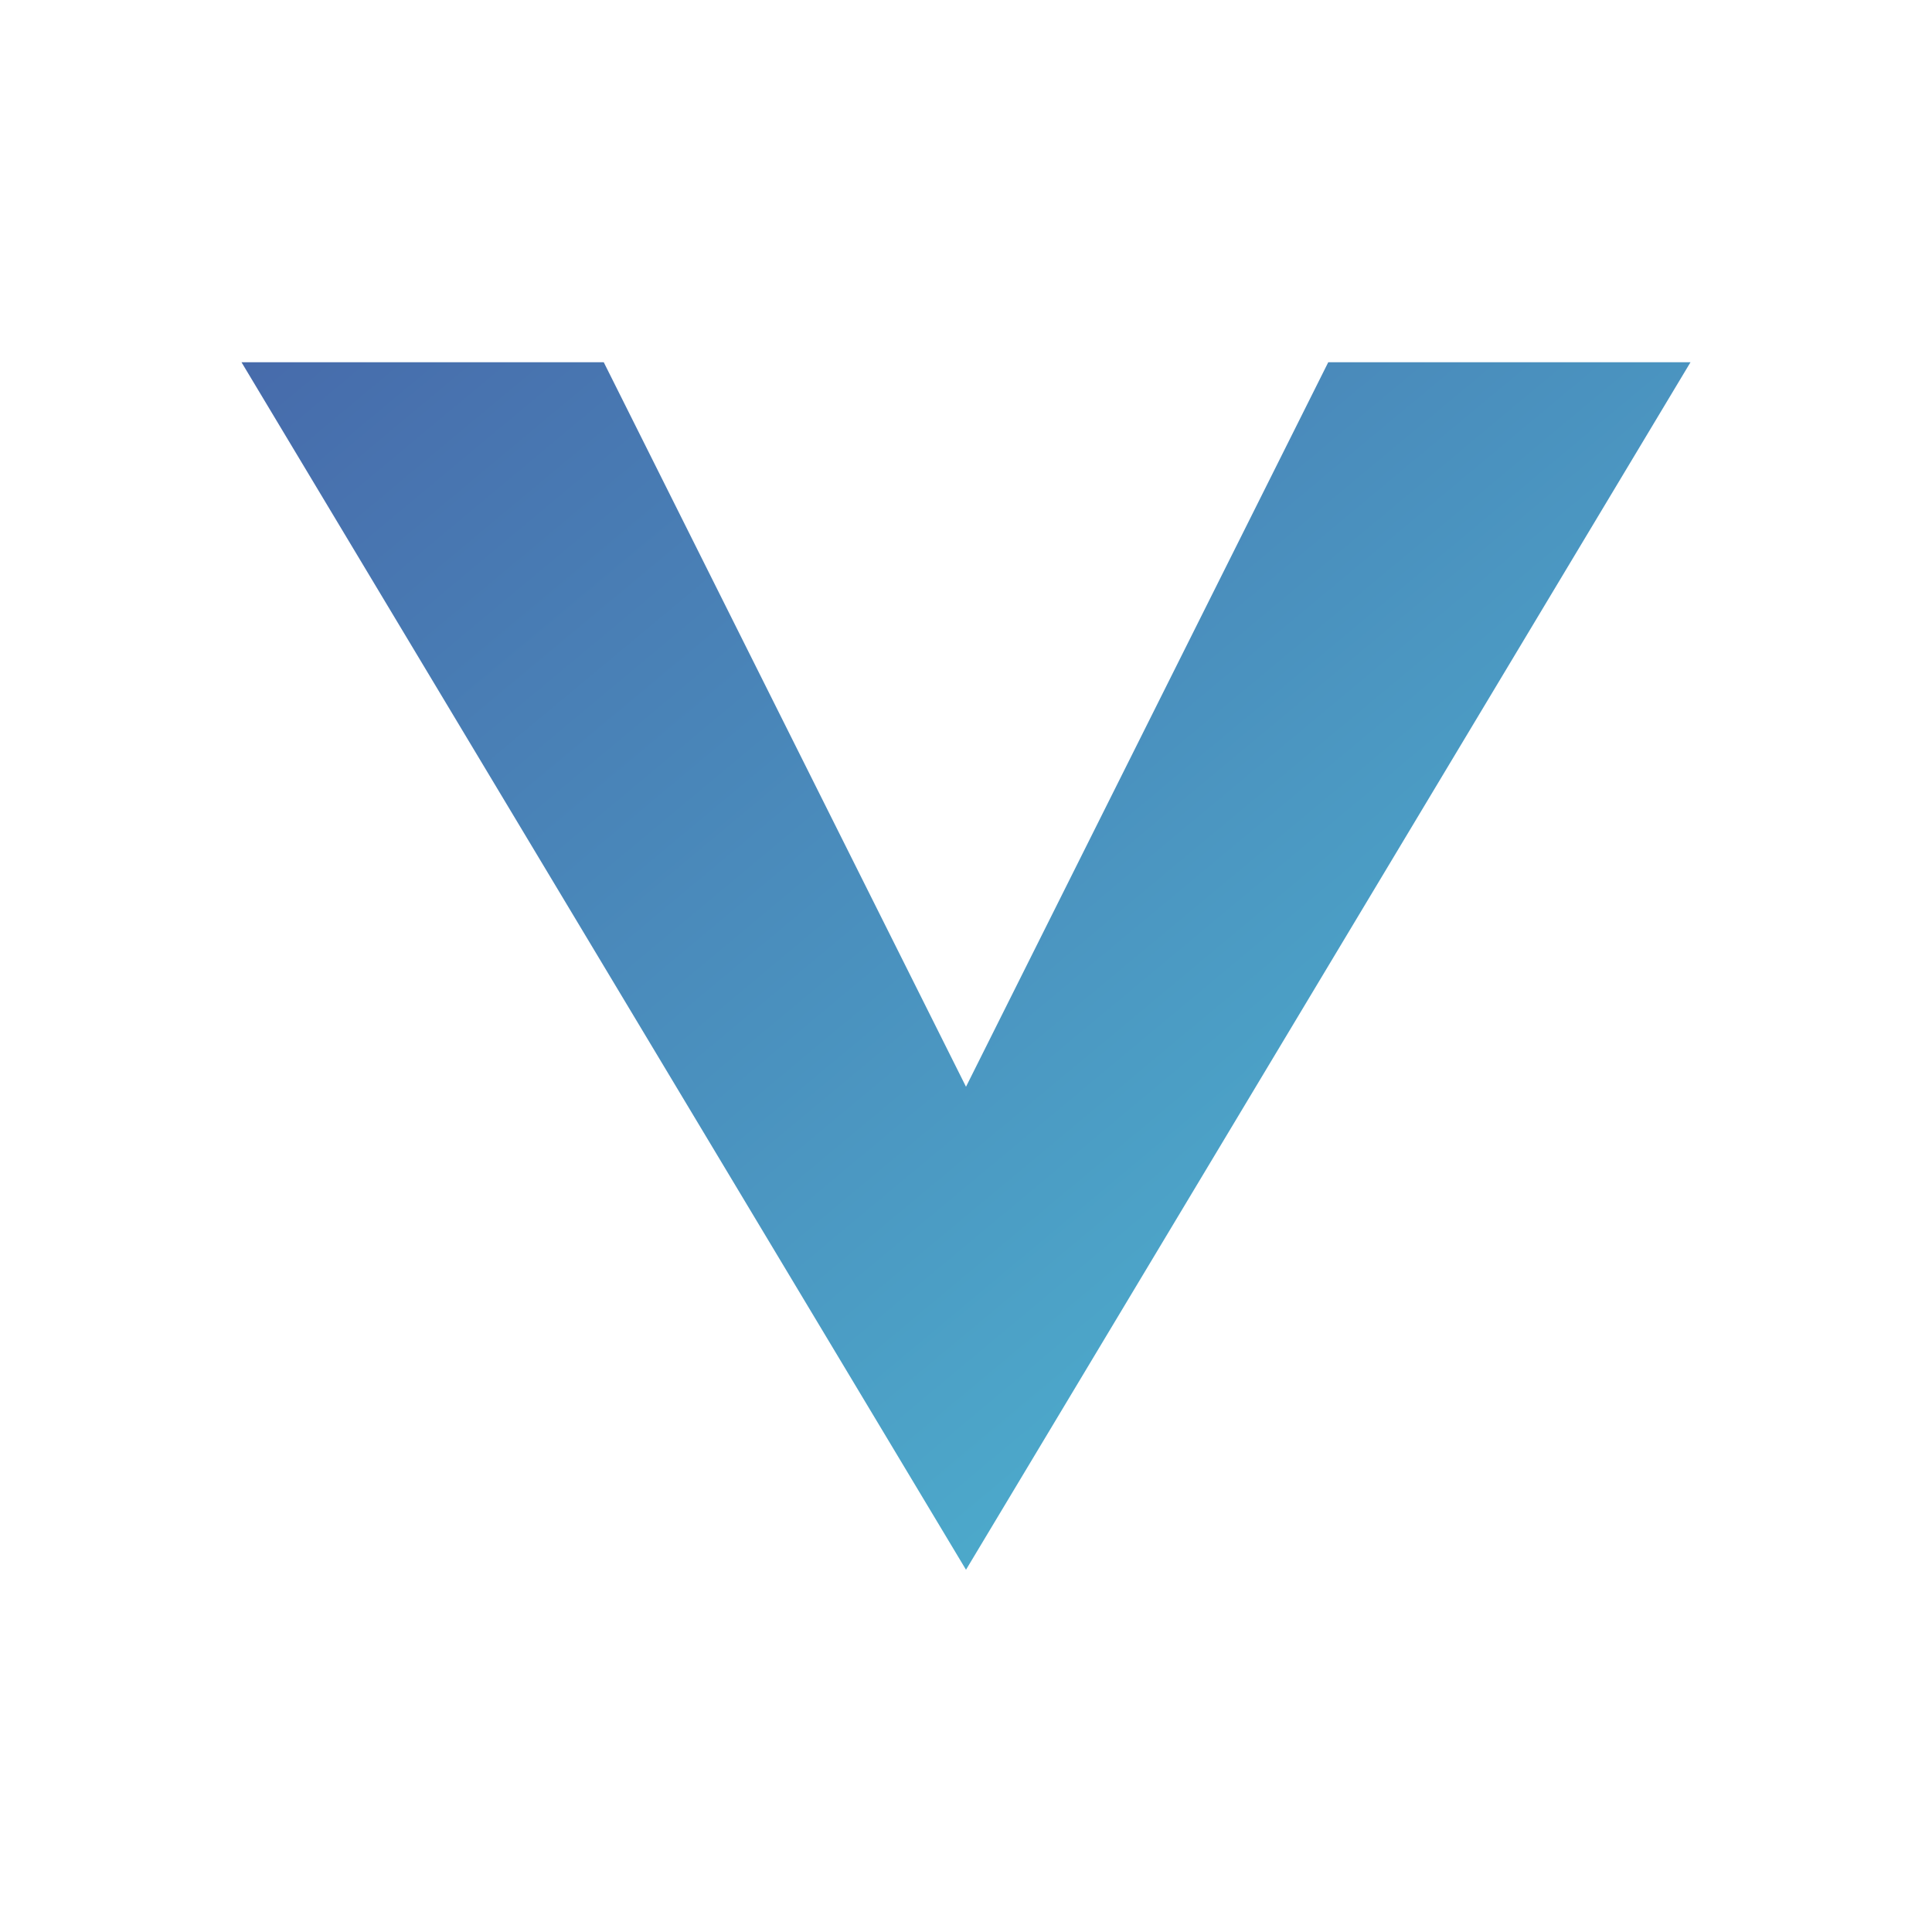
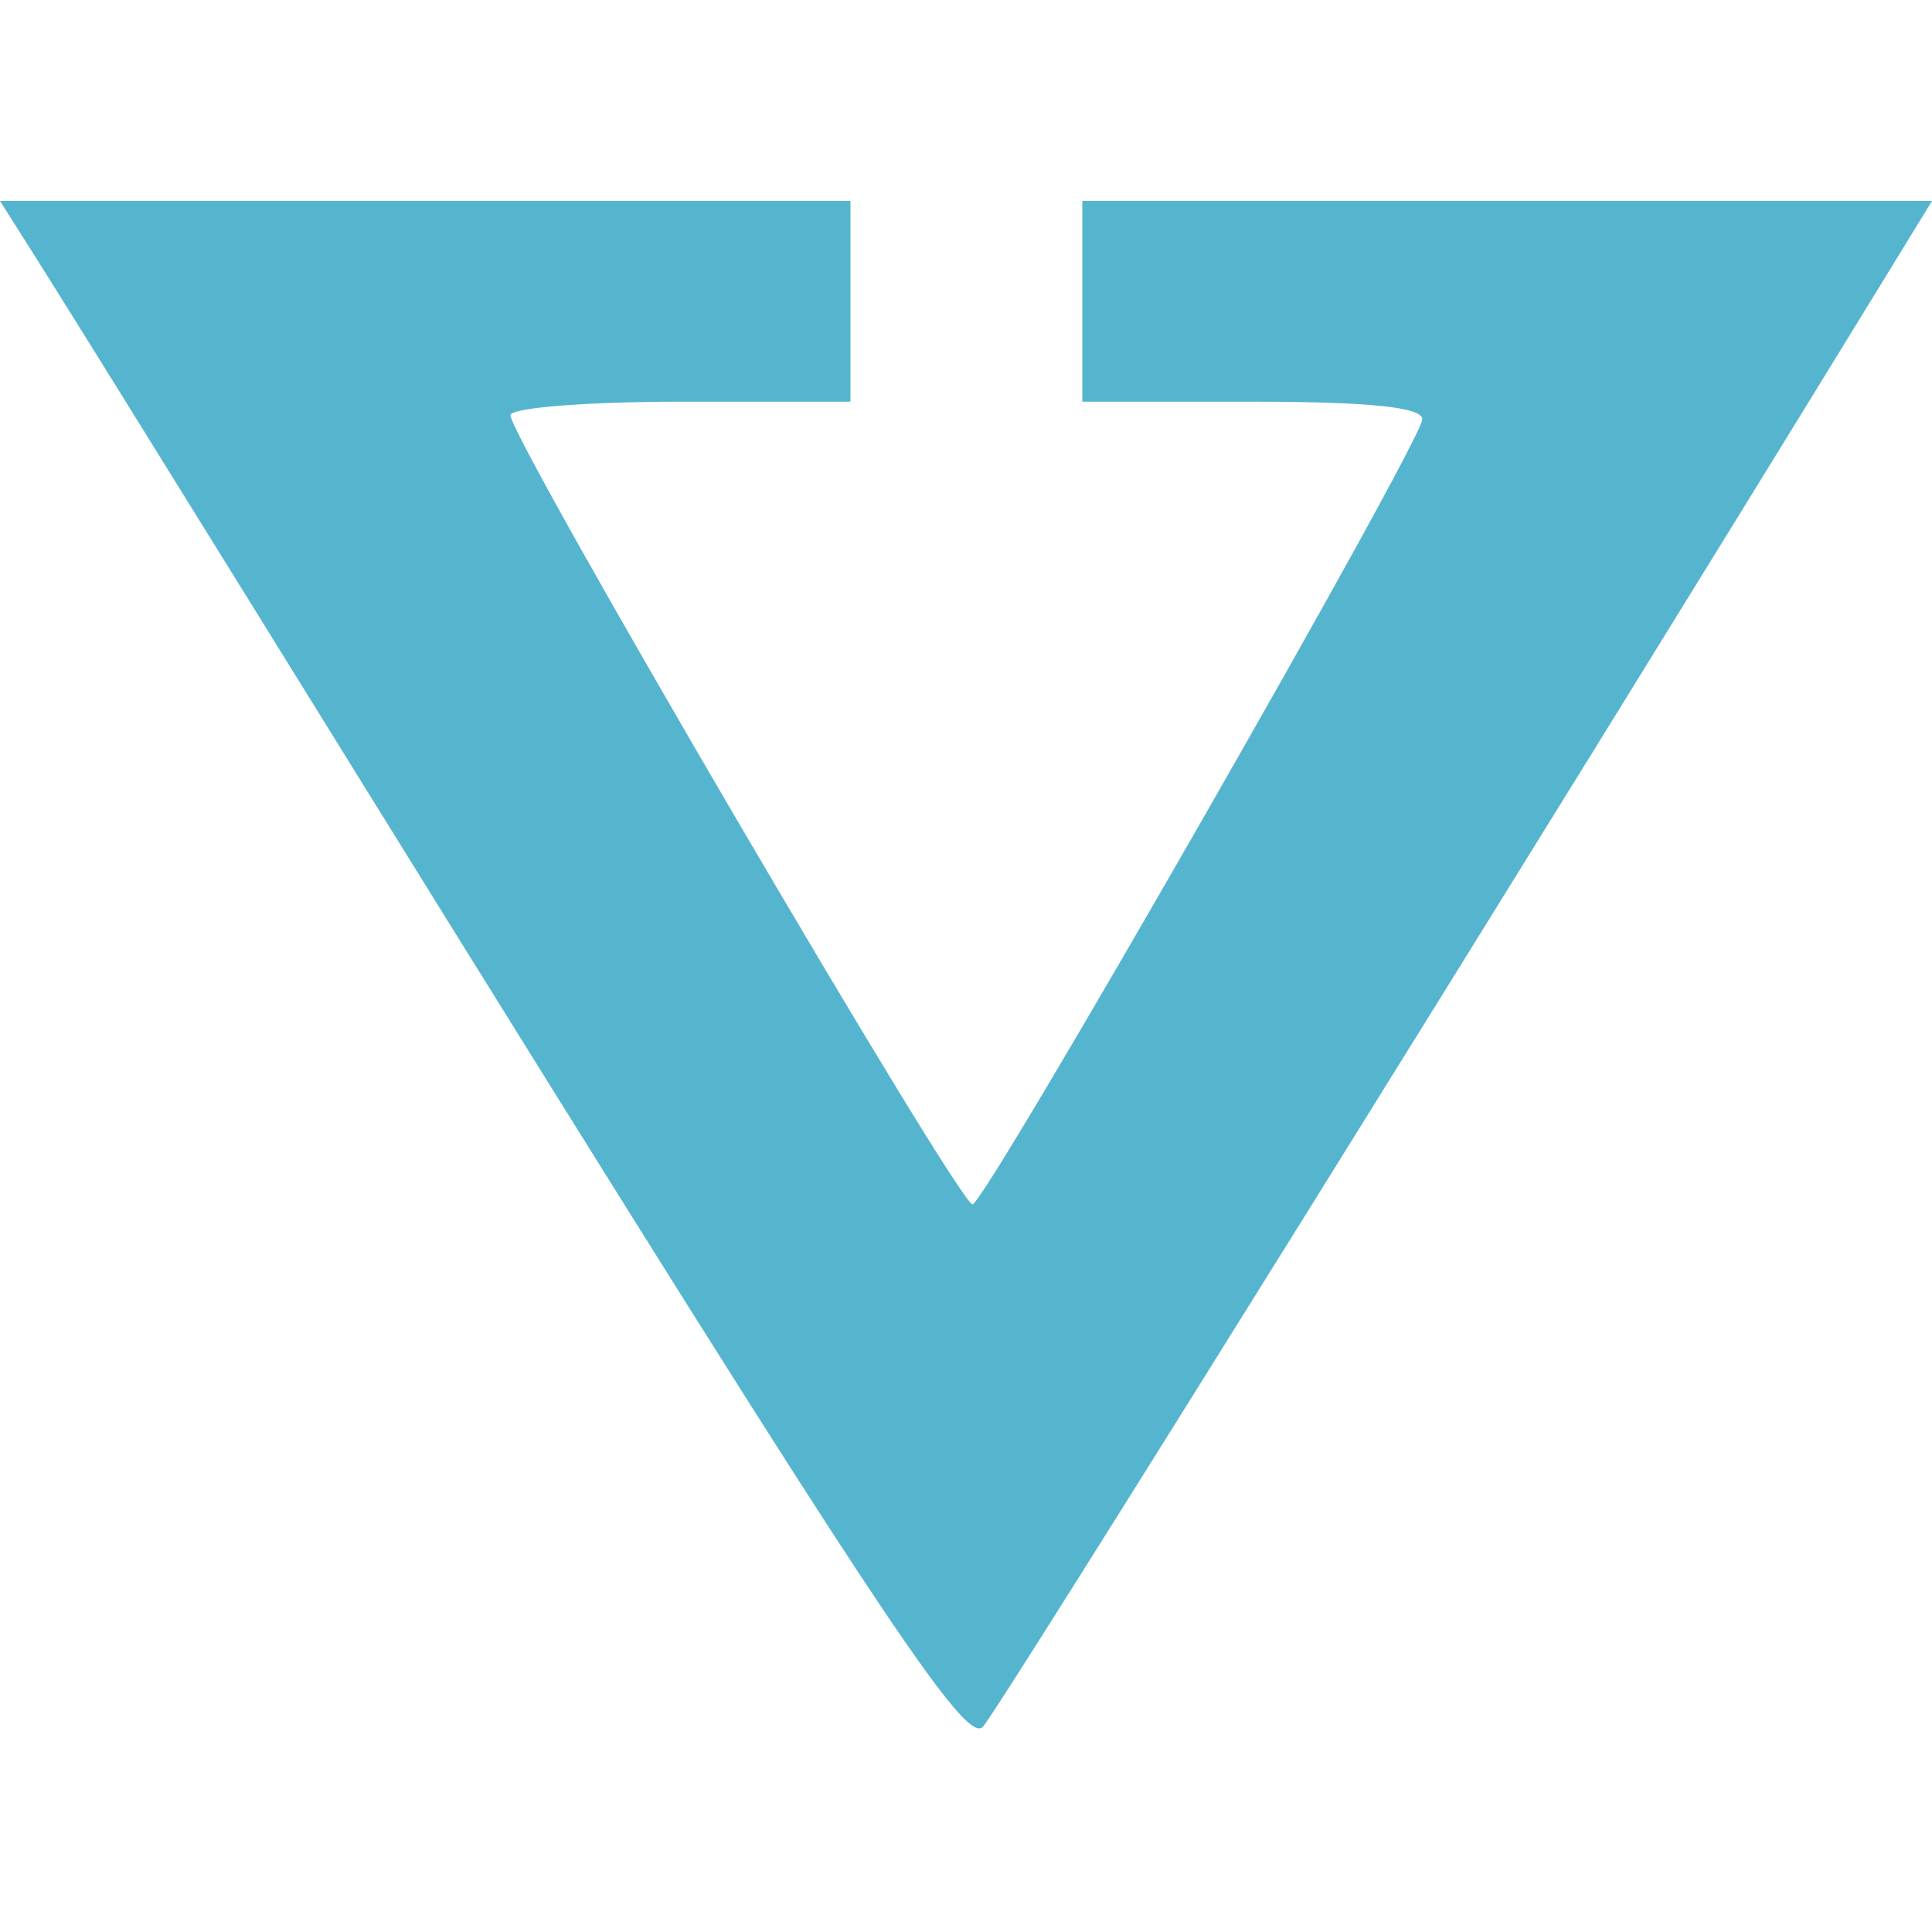
- <svg xmlns="http://www.w3.org/2000/svg" viewBox="0 0 32 32">
-   <defs>
-     <linearGradient id="g" x1="0" y1="0" x2="1" y2="1">
-       <stop offset="0%" stop-color="#476BAB" />
-       <stop offset="100%" stop-color="#4EBDD5" />
-     </linearGradient>
-   </defs>
-   <path d="M4 6 L16 26 L28 6 L22 6 L16 18 L10 6 Z" fill="url(#g)" />
+ <svg xmlns="http://www.w3.org/2000/svg" width="125" height="125" viewBox="0 -13 125 125" fill="none">
+   <path fill-rule="evenodd" clip-rule="evenodd" d="M2.684 4.247C4.16 6.582 10.379 16.588 16.504 26.48C55.809 89.965 62.363 100.017 63.597 98.721C64.568 97.7 99.256 41.987 121.174 6.245L125.003 0H97.514H70.025V6.495V12.99H81.025C88.576 12.99 92.025 13.347 92.025 14.127C92.025 15.537 63.754 64.879 62.922 64.921C62.045 64.966 33.025 15.407 33.025 13.864C33.025 13.383 37.975 12.99 44.025 12.99H55.025V6.495V0H27.512H0L2.684 4.247Z" fill="#55B5CF" />
</svg>
